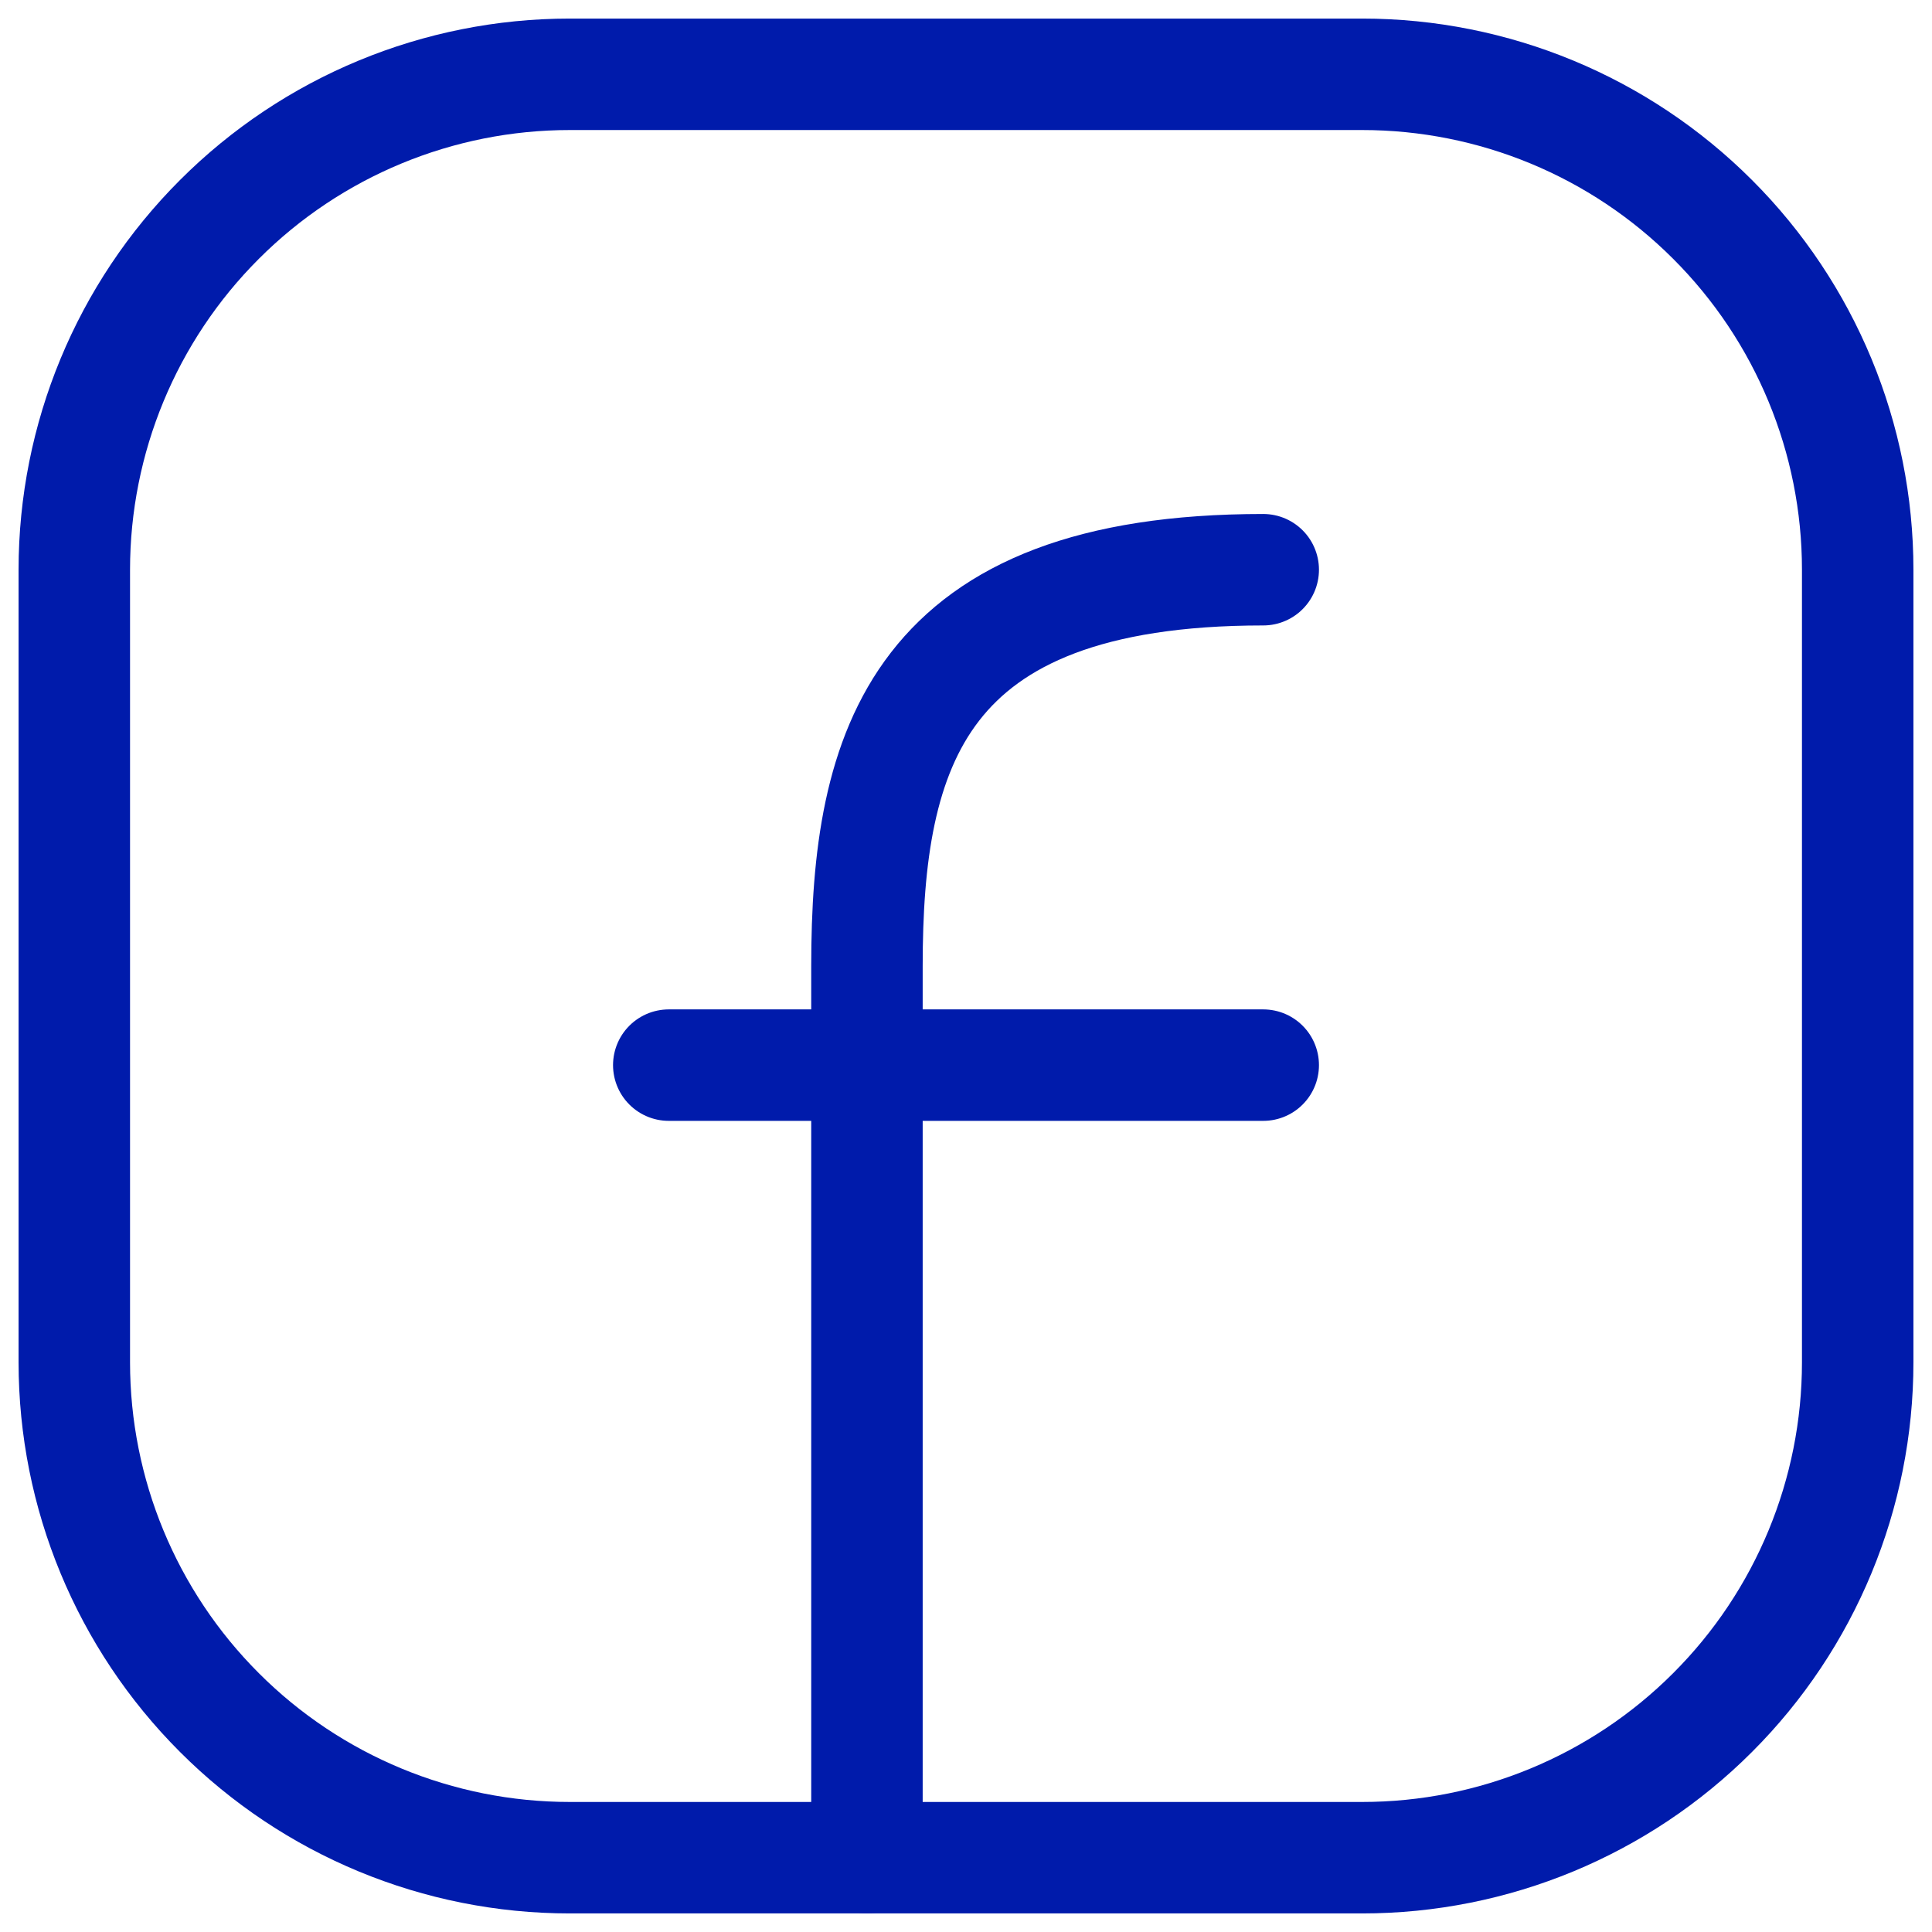
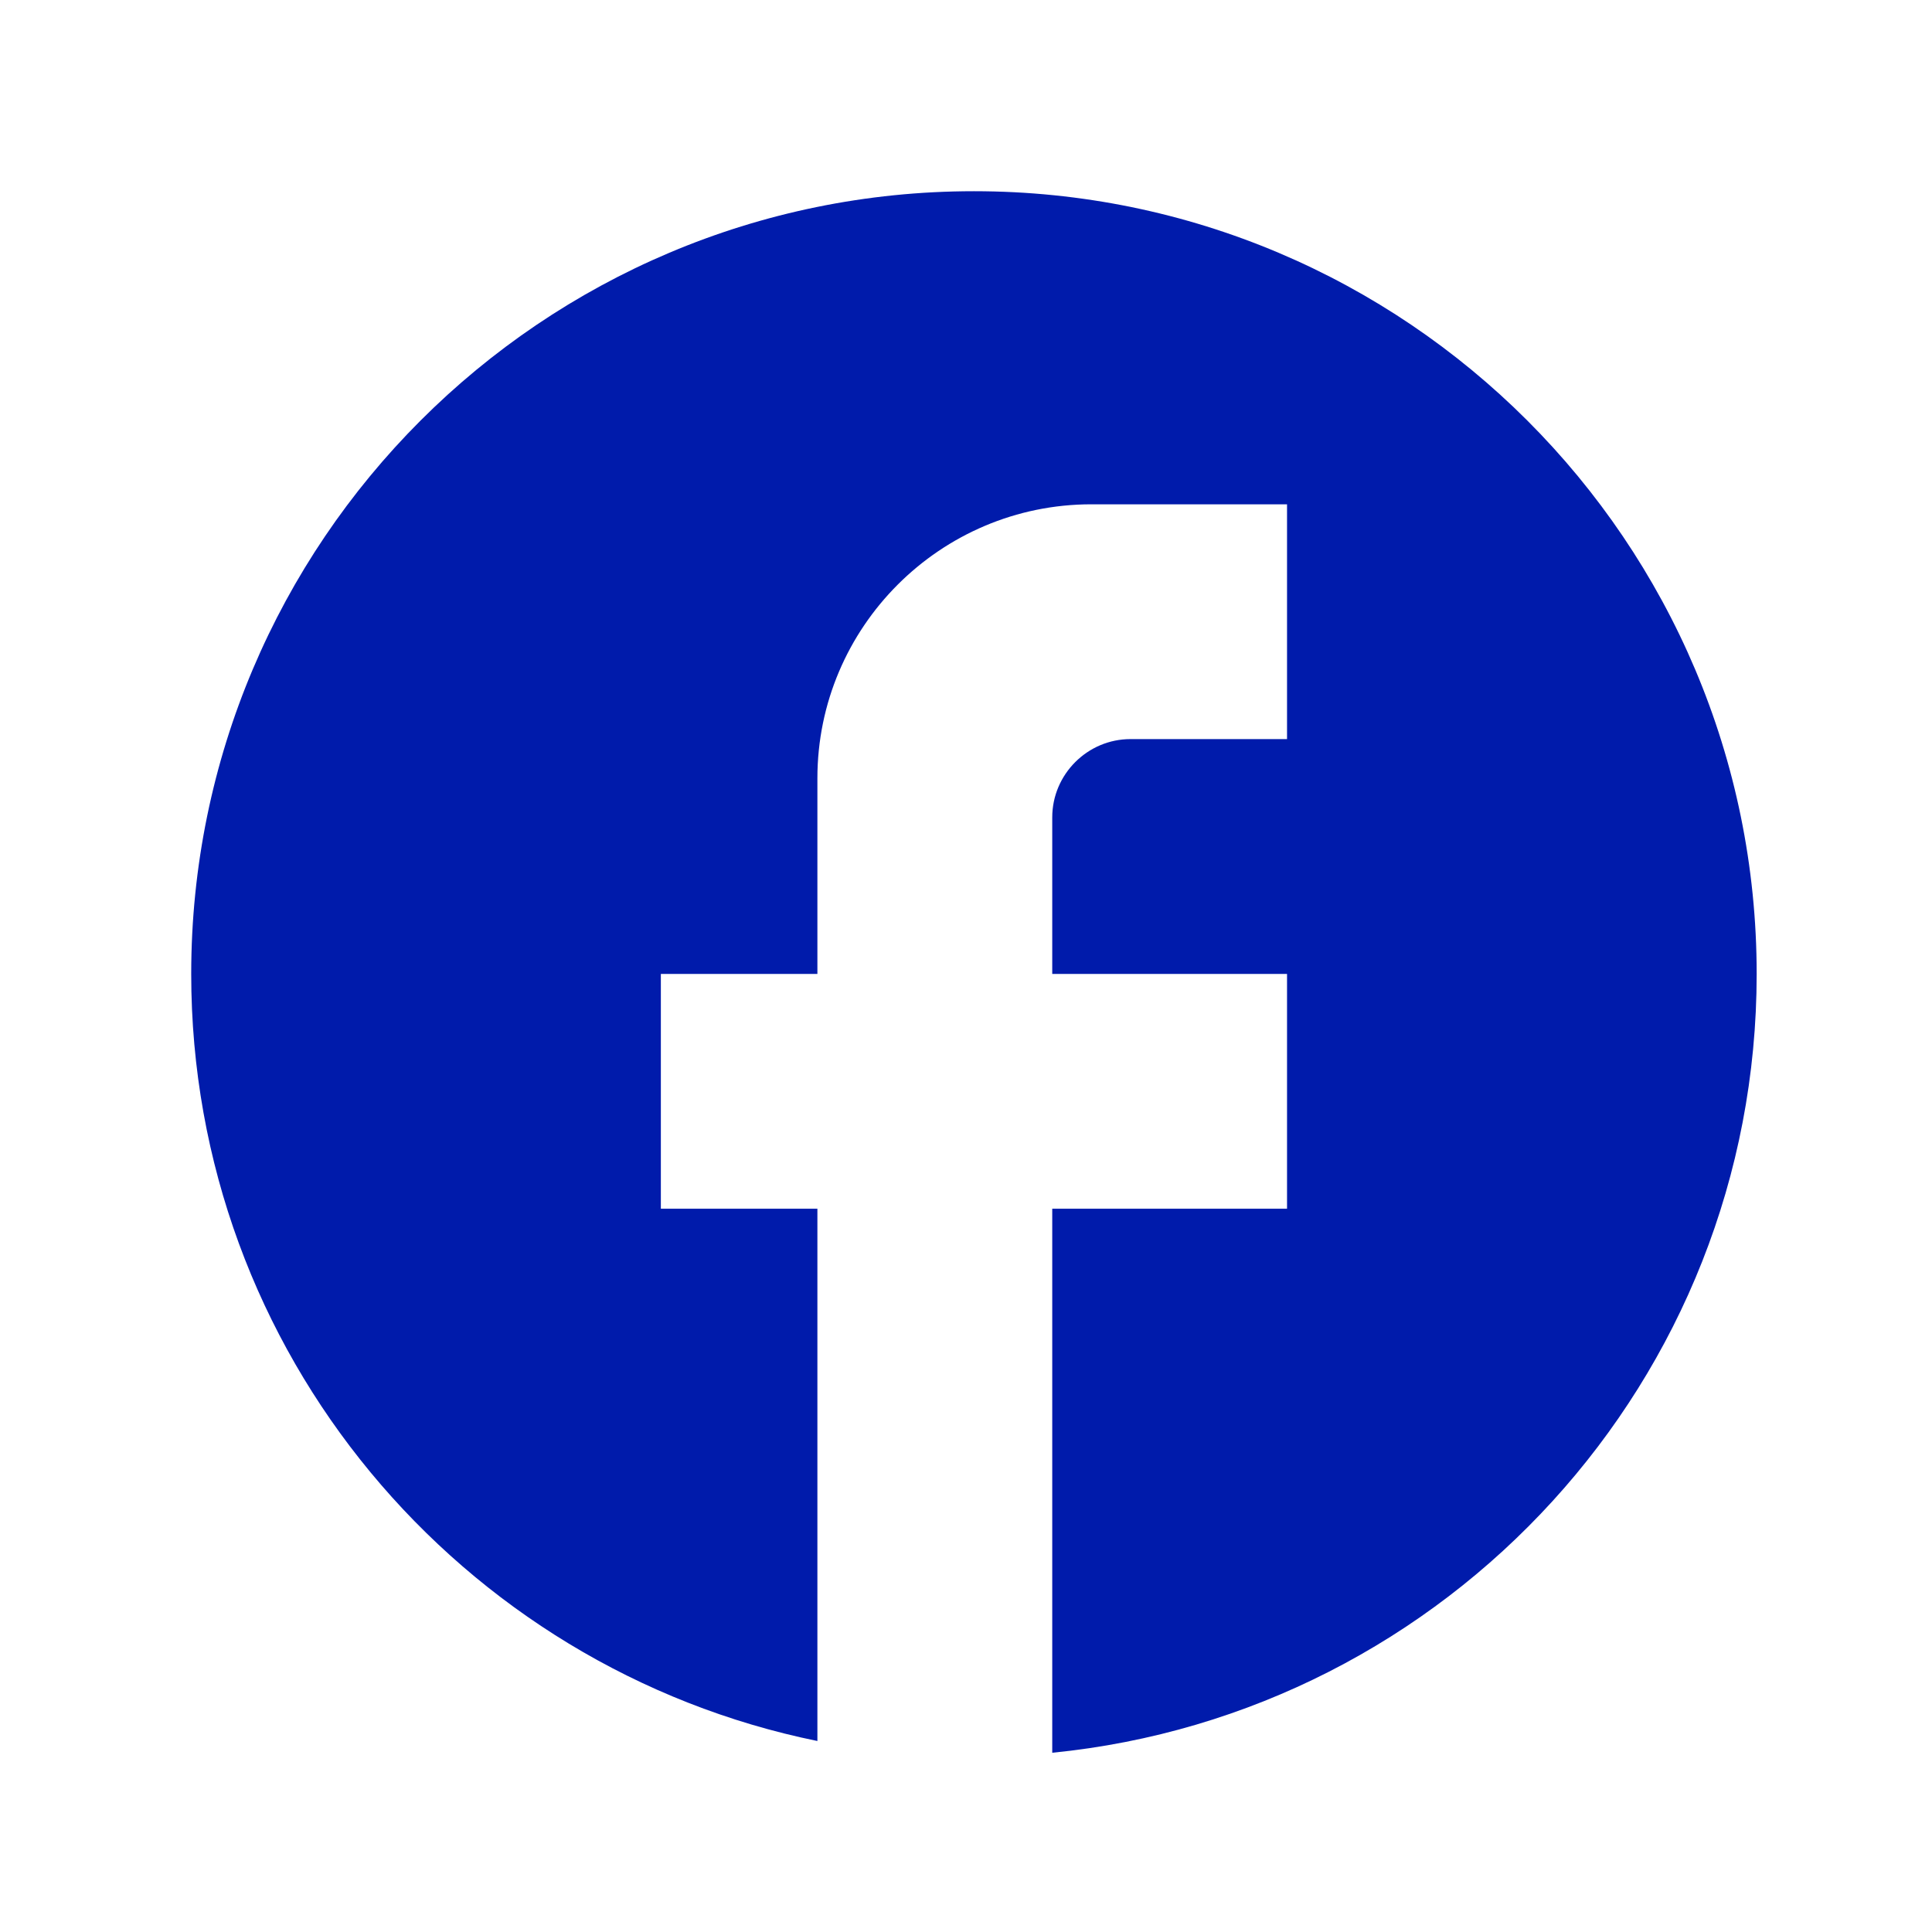
- <svg xmlns="http://www.w3.org/2000/svg" width="26" height="26" viewBox="0 0 26 26" fill="none">
-   <path d="M25 7.667V18.333C25 20.101 24.298 21.797 23.047 23.047C21.797 24.298 20.101 25 18.333 25H7.667C5.899 25 4.203 24.298 2.953 23.047C1.702 21.797 1 20.101 1 18.333V7.667C1 5.899 1.702 4.203 2.953 2.953C4.203 1.702 5.899 1 7.667 1H18.333C20.101 1 21.797 1.702 23.047 2.953C24.298 4.203 25 5.899 25 7.667Z" stroke="#001BAB" stroke-width="1.5" stroke-linecap="round" stroke-linejoin="round" />
-   <path d="M11.667 25V13C11.667 10.084 12.333 7.667 17 7.667M9 14.334H17" stroke="#001BAB" stroke-width="1.5" stroke-linecap="round" stroke-linejoin="round" />
+ <svg xmlns="http://www.w3.org/2000/svg" width="36" height="36" viewBox="0 0 36 36" fill="none">
+   <path d="M32.733 18.148C32.733 10.097 26.199 3.563 18.148 3.563C10.097 3.563 3.563 10.097 3.563 18.148C3.563 25.207 8.58 31.085 15.231 32.441V22.523H12.314V18.148H15.231V14.502C15.231 11.687 17.521 9.397 20.336 9.397H23.982V13.772H21.065C20.263 13.772 19.607 14.429 19.607 15.231V18.148H23.982V22.523H19.607V32.66C26.972 31.93 32.733 25.717 32.733 18.148Z" fill="#001BAB" />
</svg>
